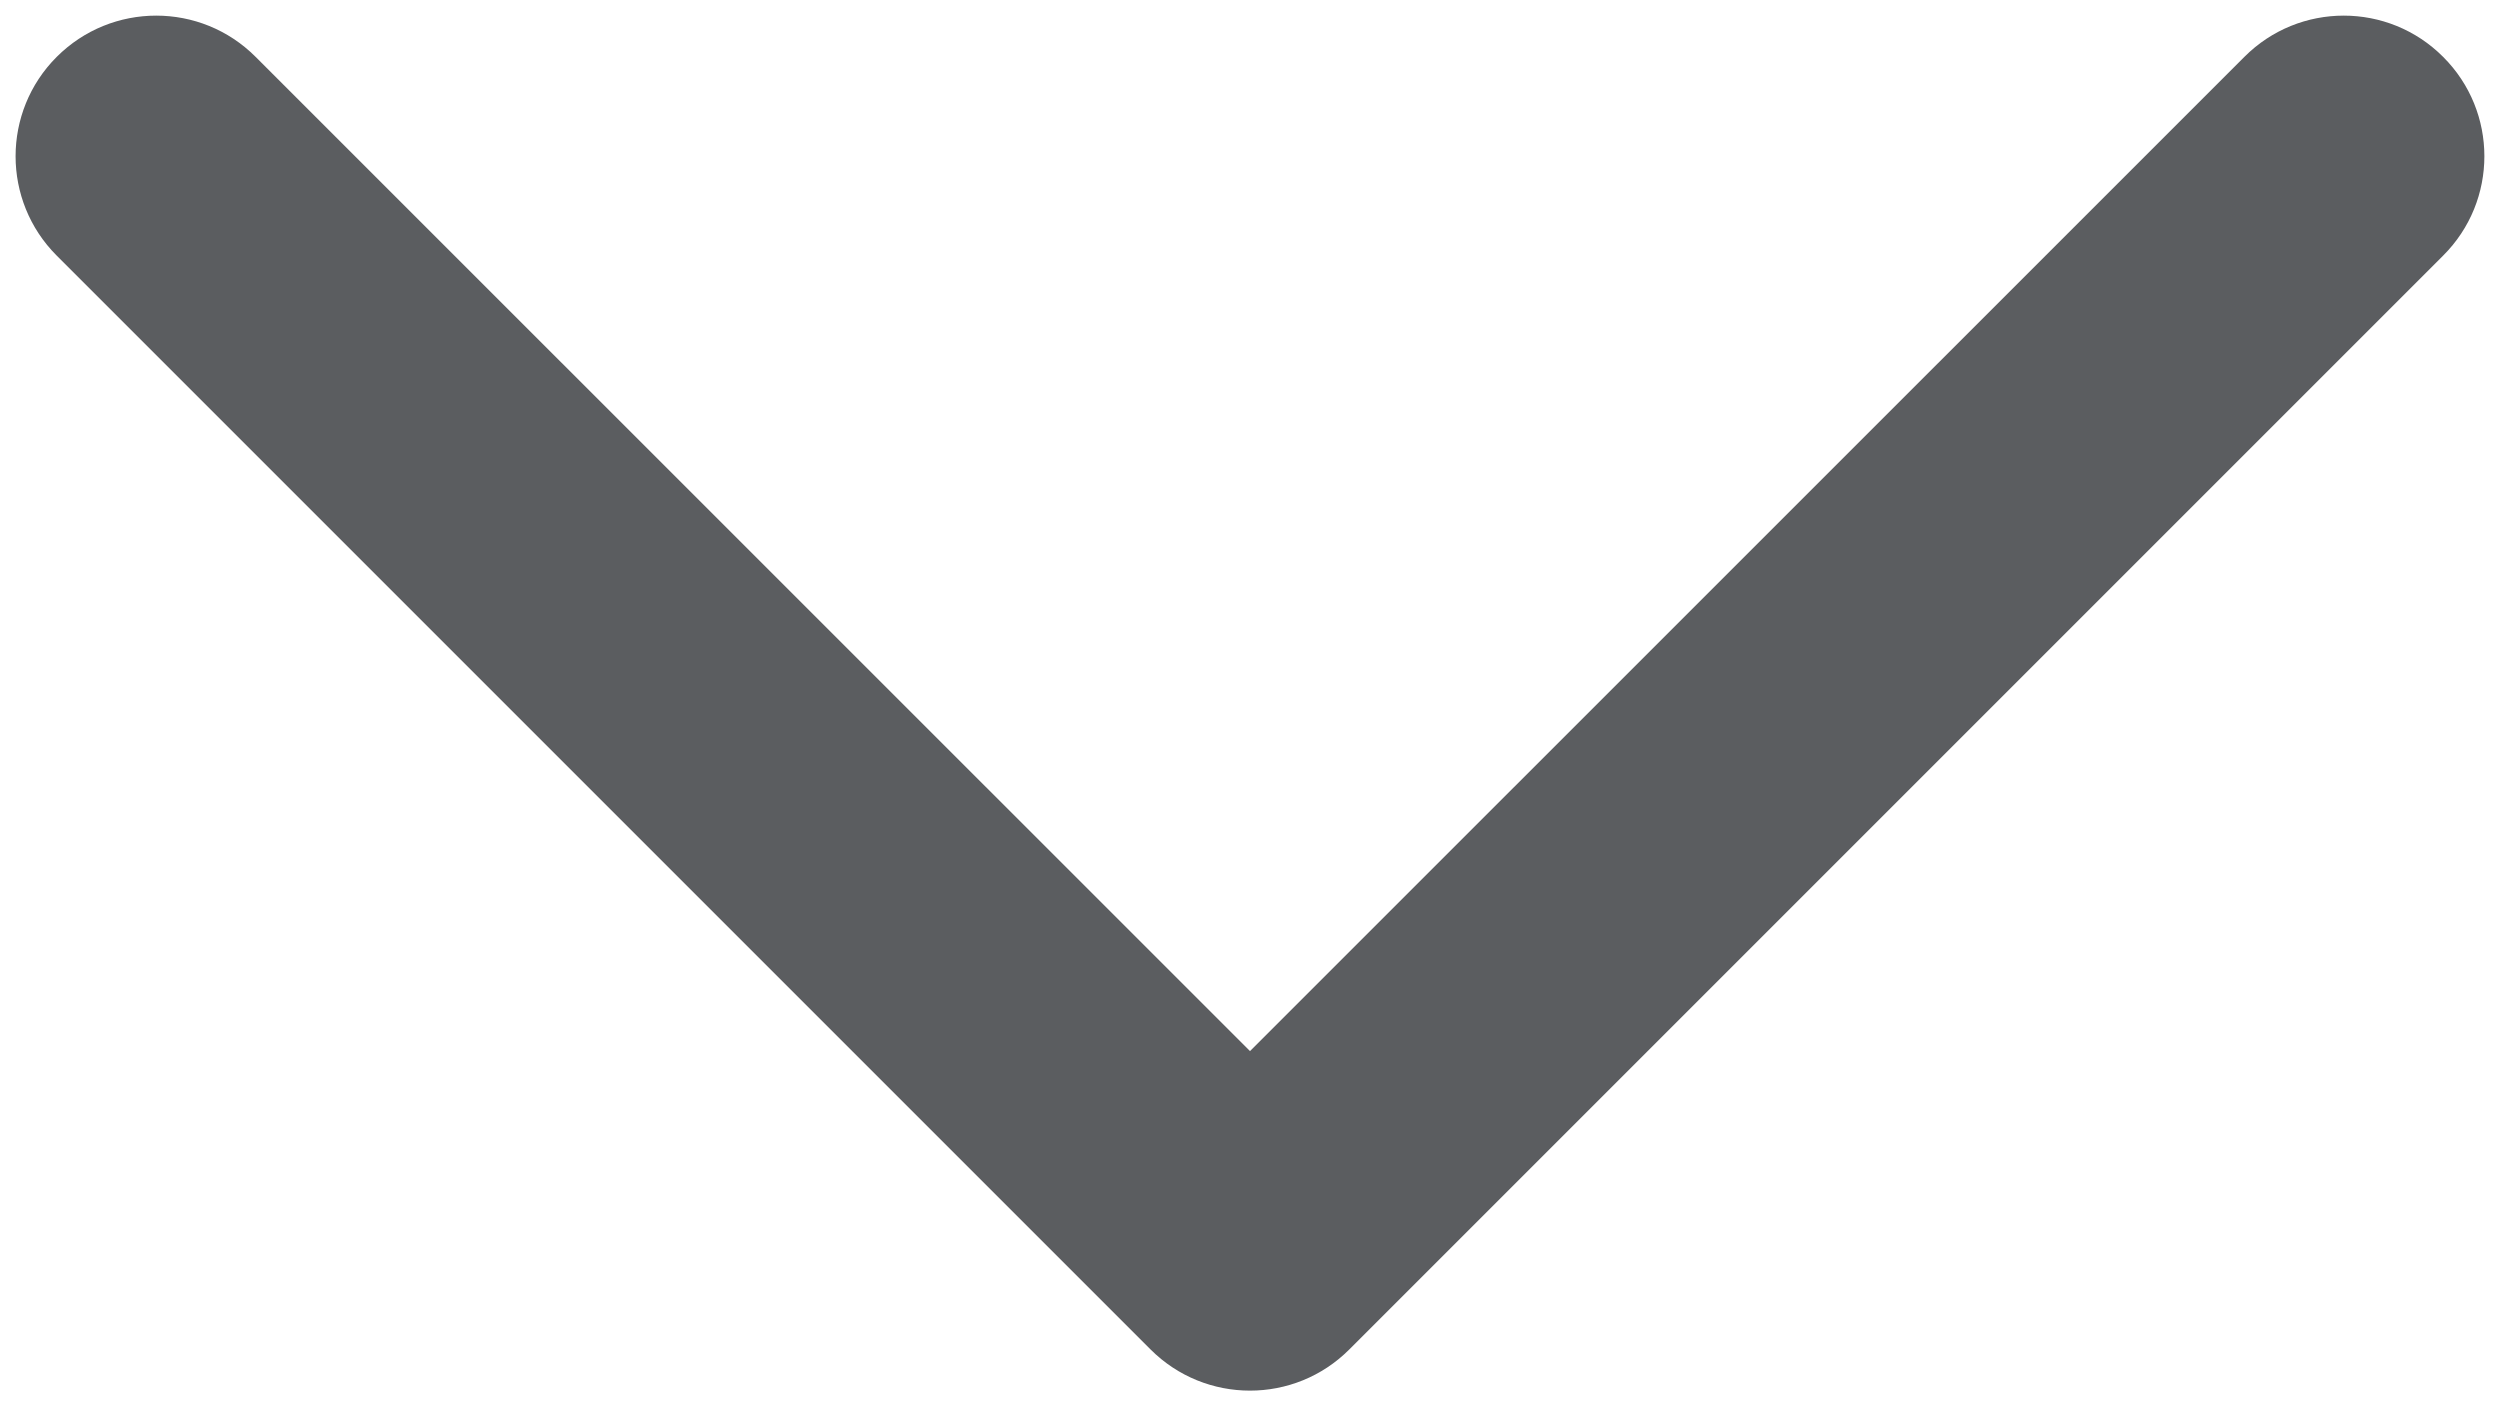
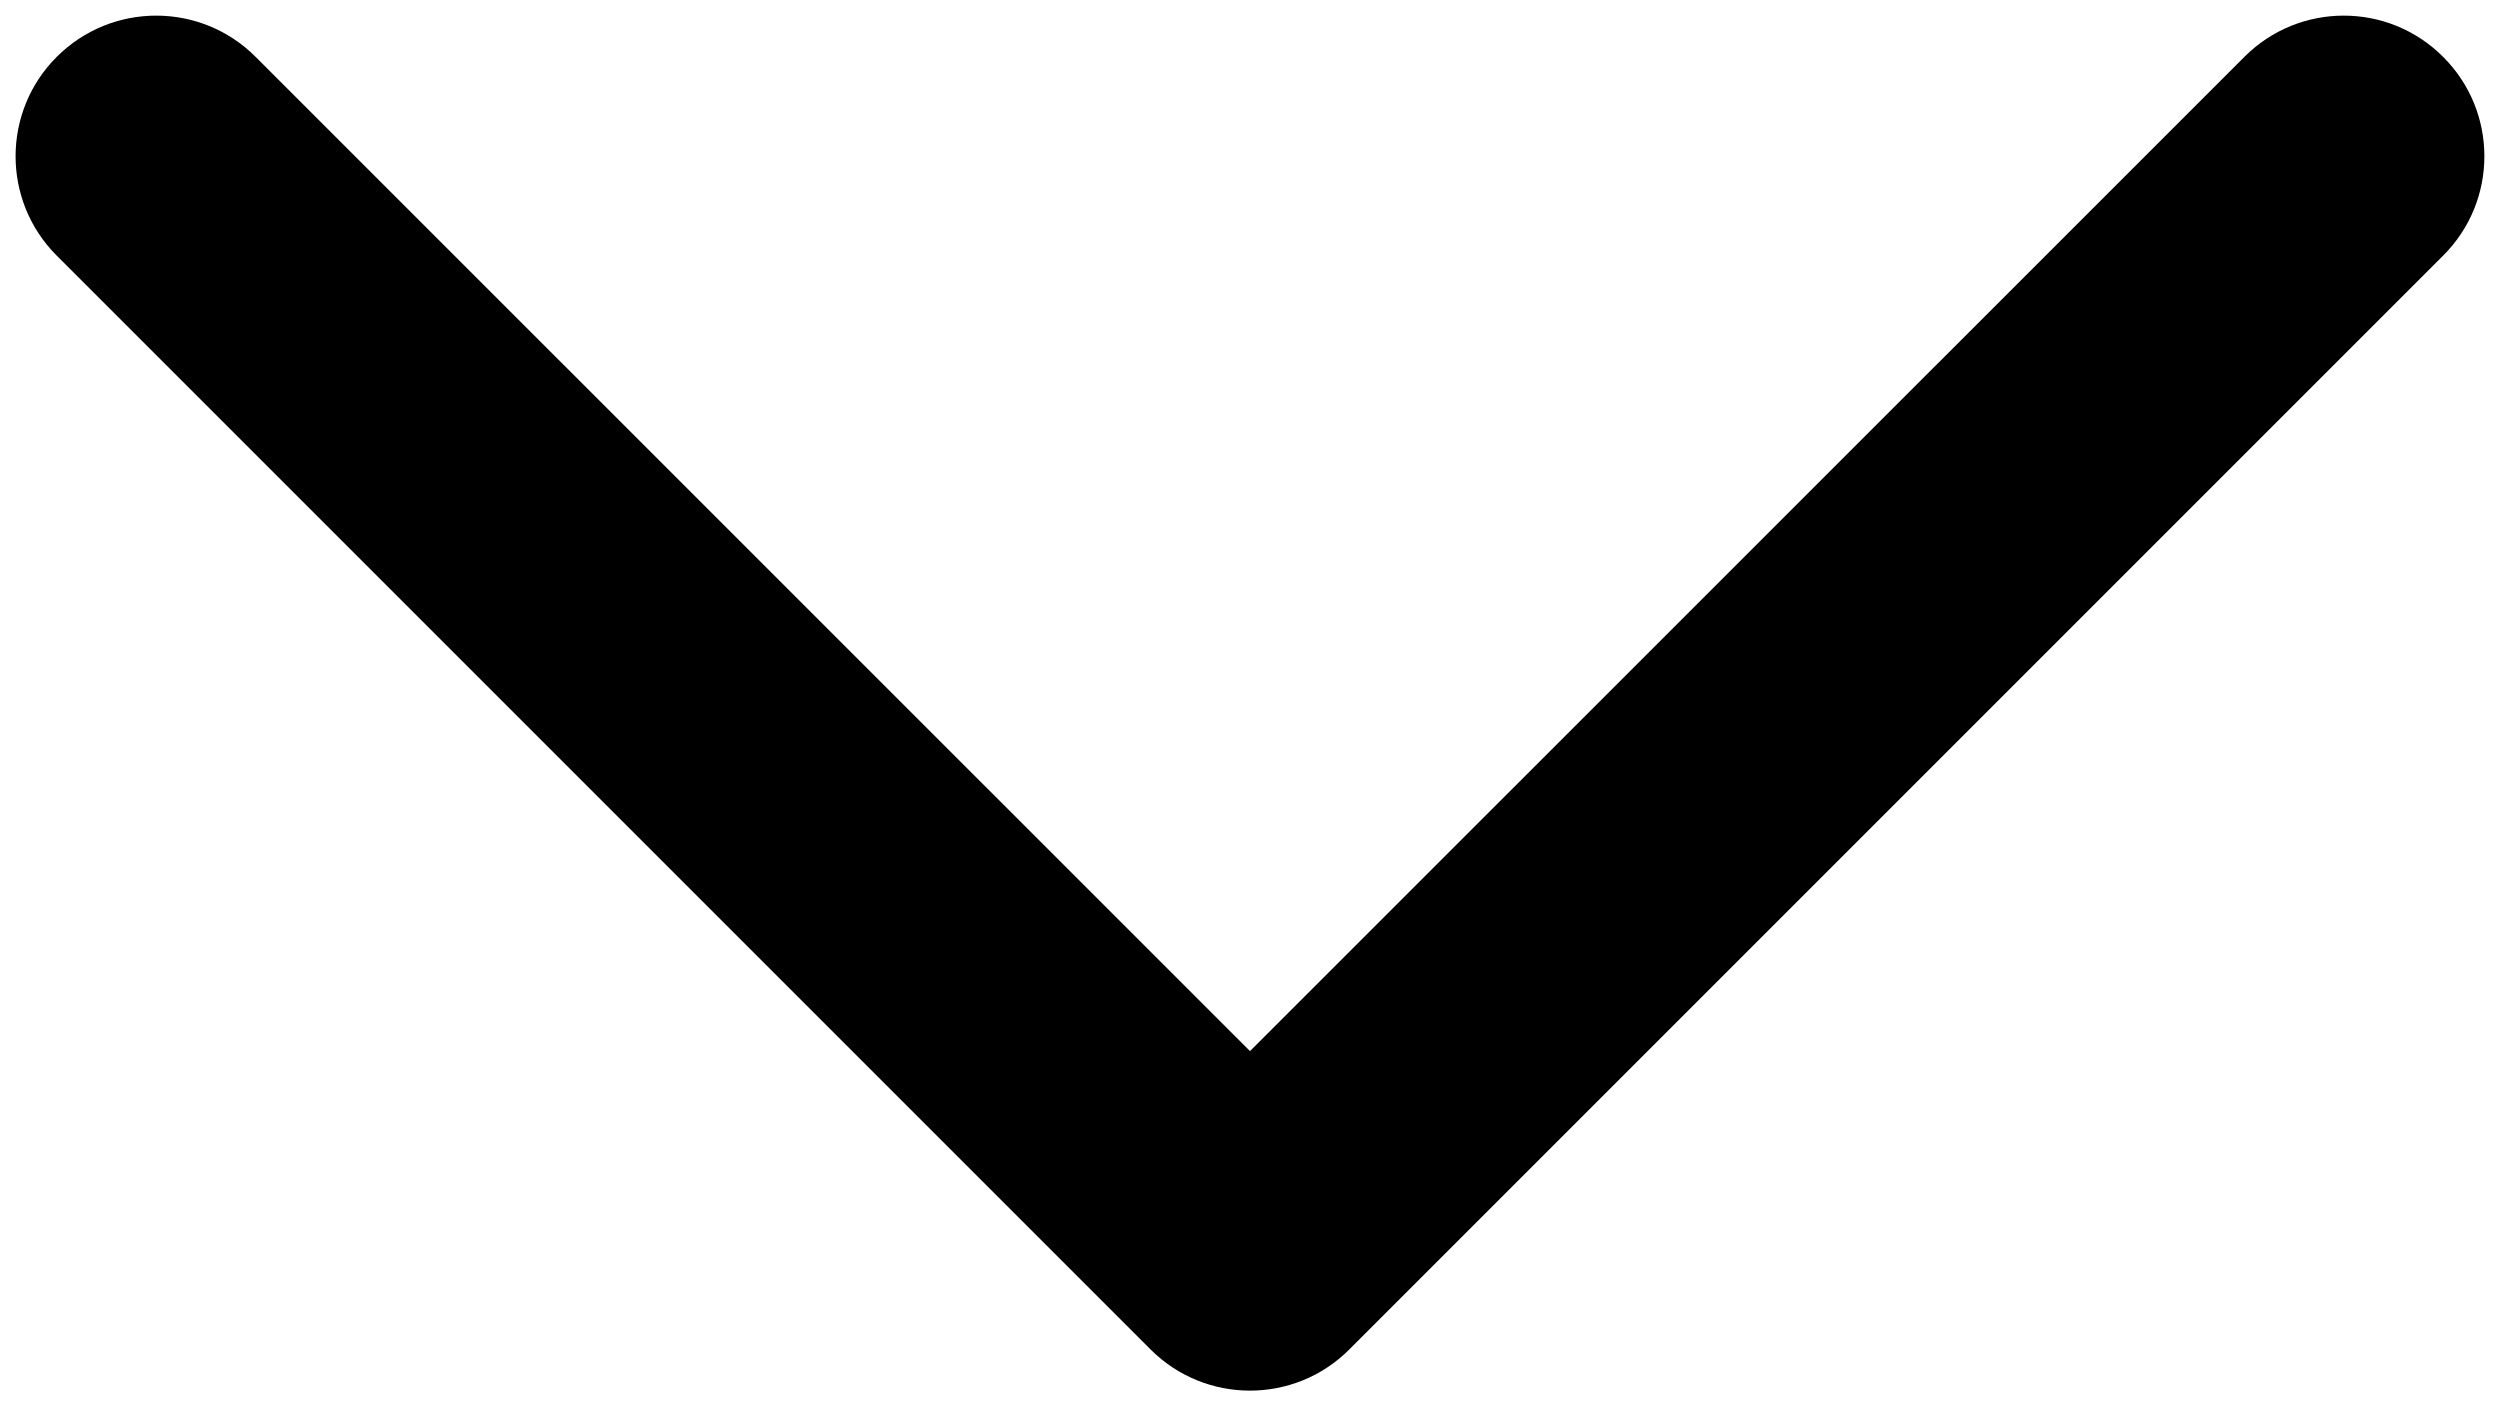
- <svg xmlns="http://www.w3.org/2000/svg" width="16" height="9" viewBox="0 0 16 9" fill="none">
-   <path d="M0.363 0.364C0.715 0.012 1.285 0.012 1.636 0.364L8 6.727L14.364 0.364C14.715 0.012 15.285 0.012 15.636 0.364C15.988 0.715 15.988 1.285 15.636 1.636L8.636 8.636C8.285 8.988 7.715 8.988 7.363 8.636L0.363 1.636C0.012 1.285 0.012 0.715 0.363 0.364Z" fill="#5B5D60" />
+ <svg xmlns="http://www.w3.org/2000/svg" width="16" height="9" viewBox="0 0 16 9" fill="currentColor">
+   <path d="M0.363 0.364C0.715 0.012 1.285 0.012 1.636 0.364L8 6.727L14.364 0.364C14.715 0.012 15.285 0.012 15.636 0.364C15.988 0.715 15.988 1.285 15.636 1.636L8.636 8.636C8.285 8.988 7.715 8.988 7.363 8.636L0.363 1.636C0.012 1.285 0.012 0.715 0.363 0.364Z" fill="currentColor" />
</svg>
